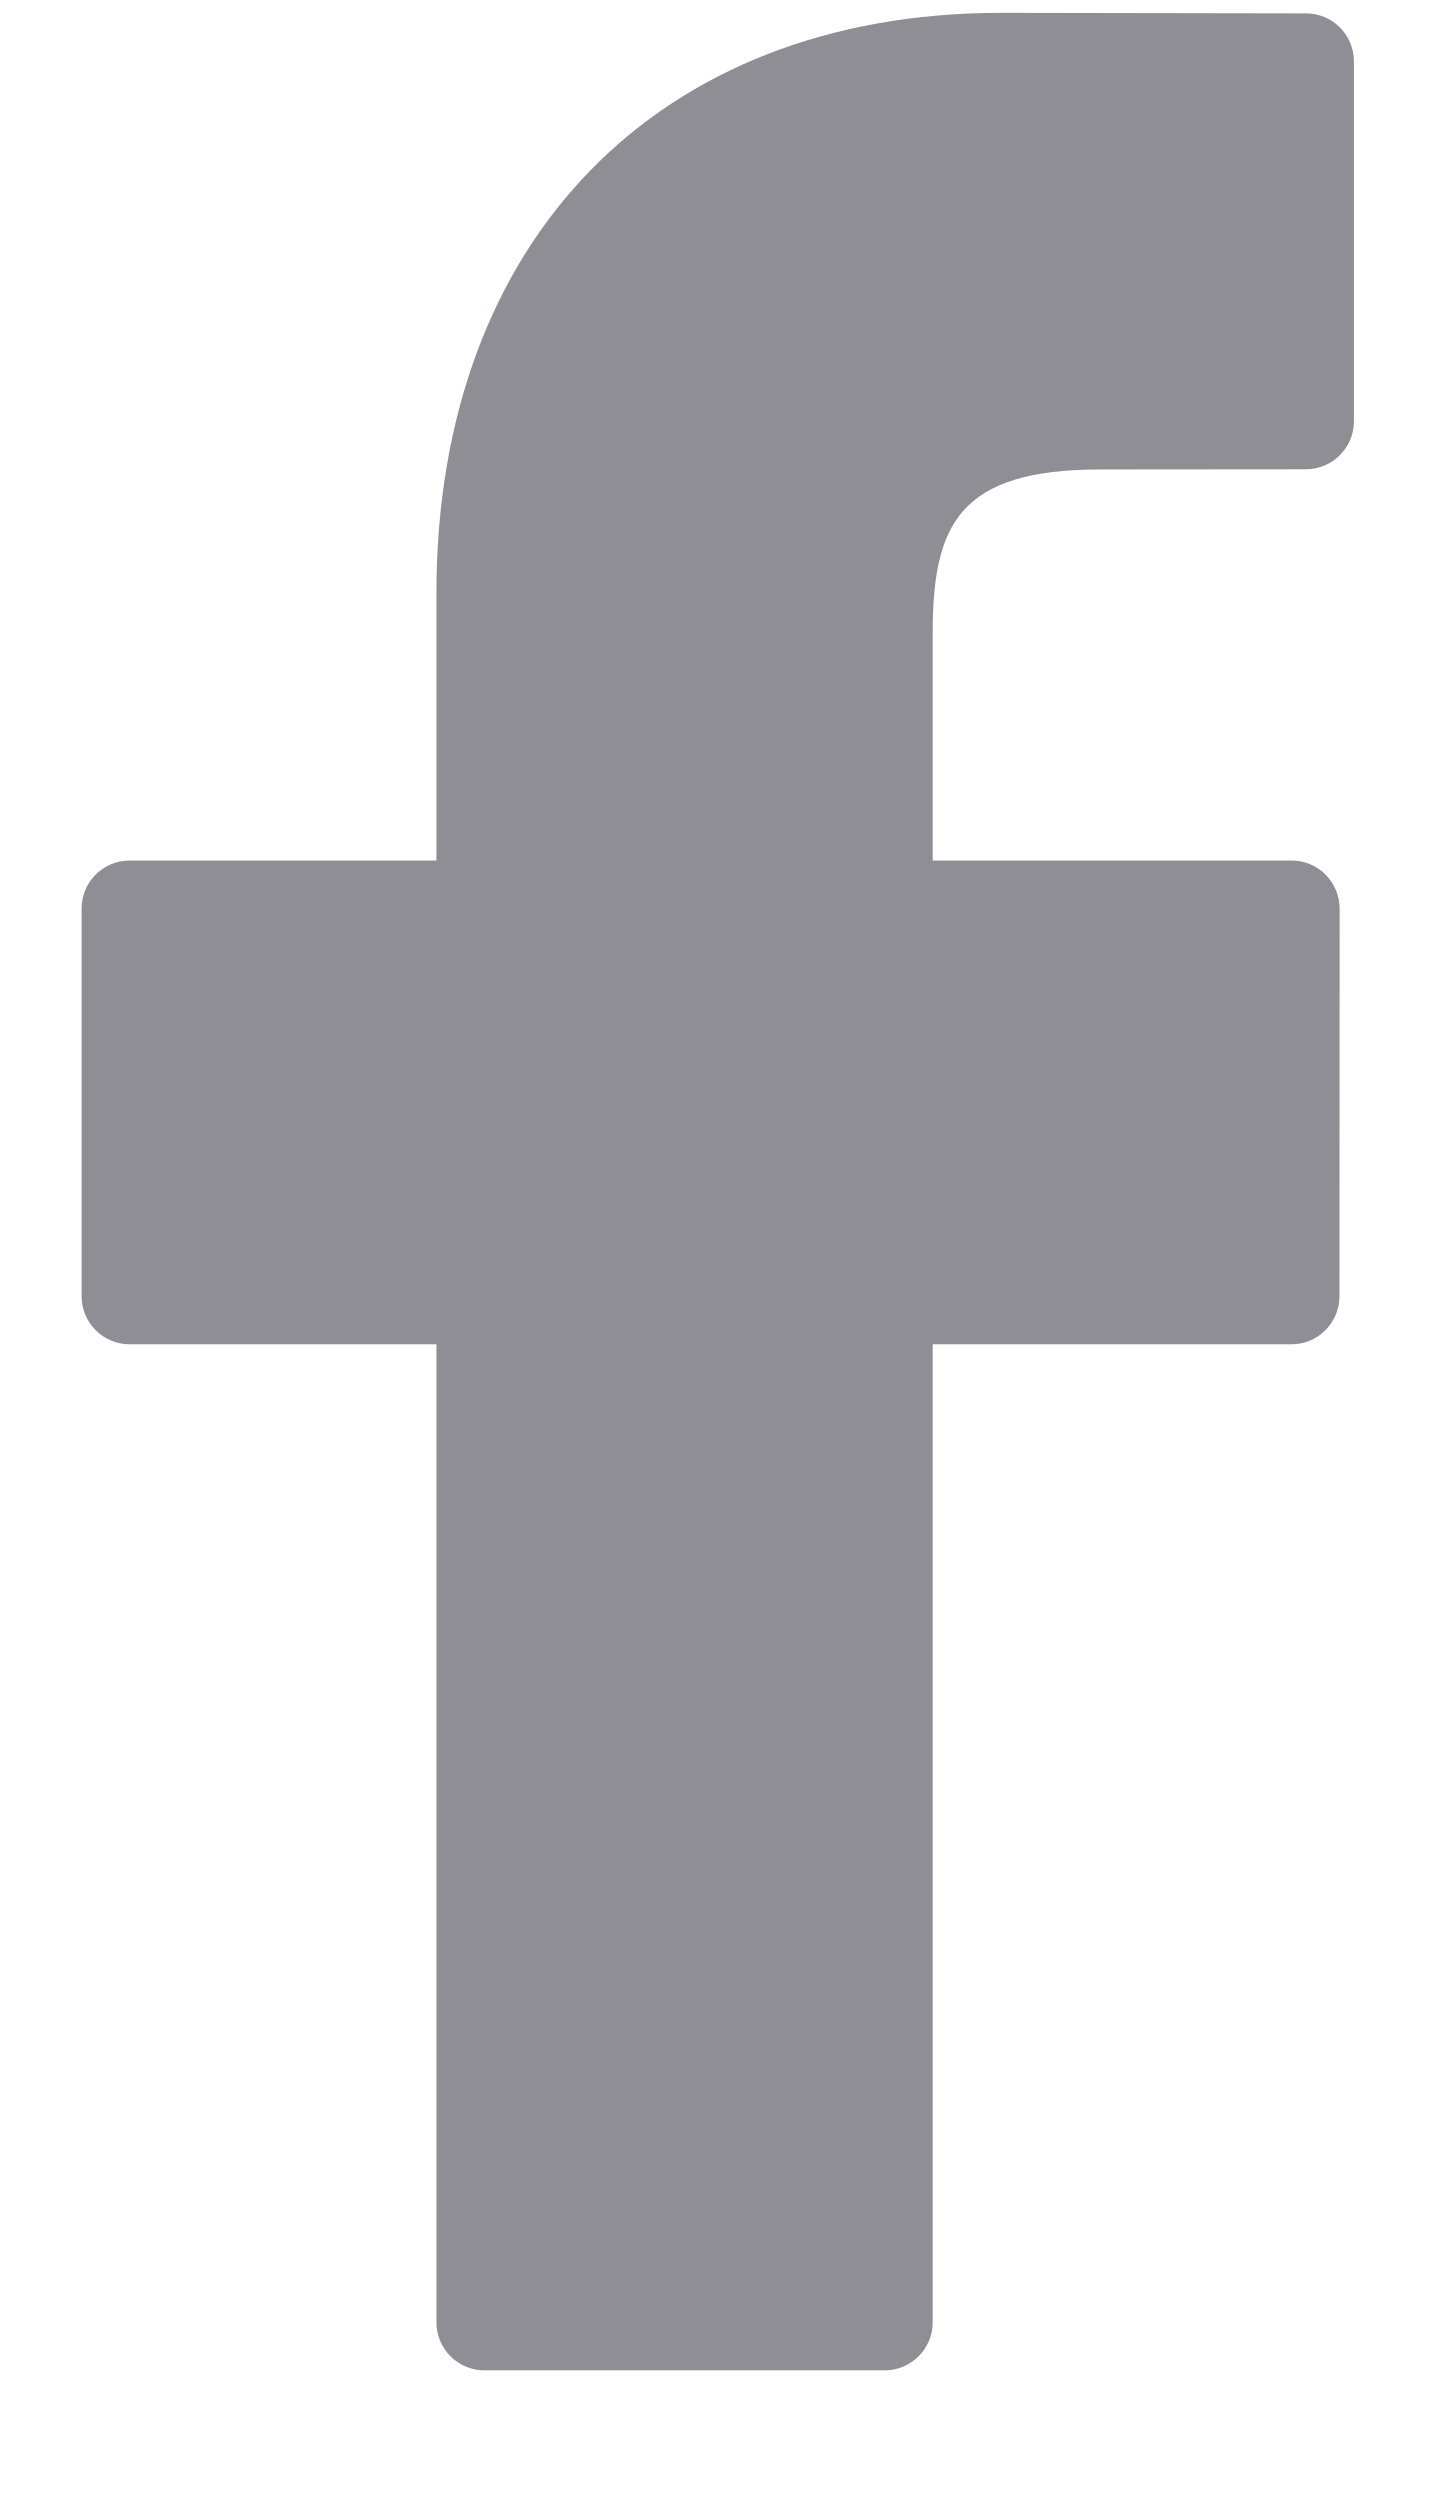
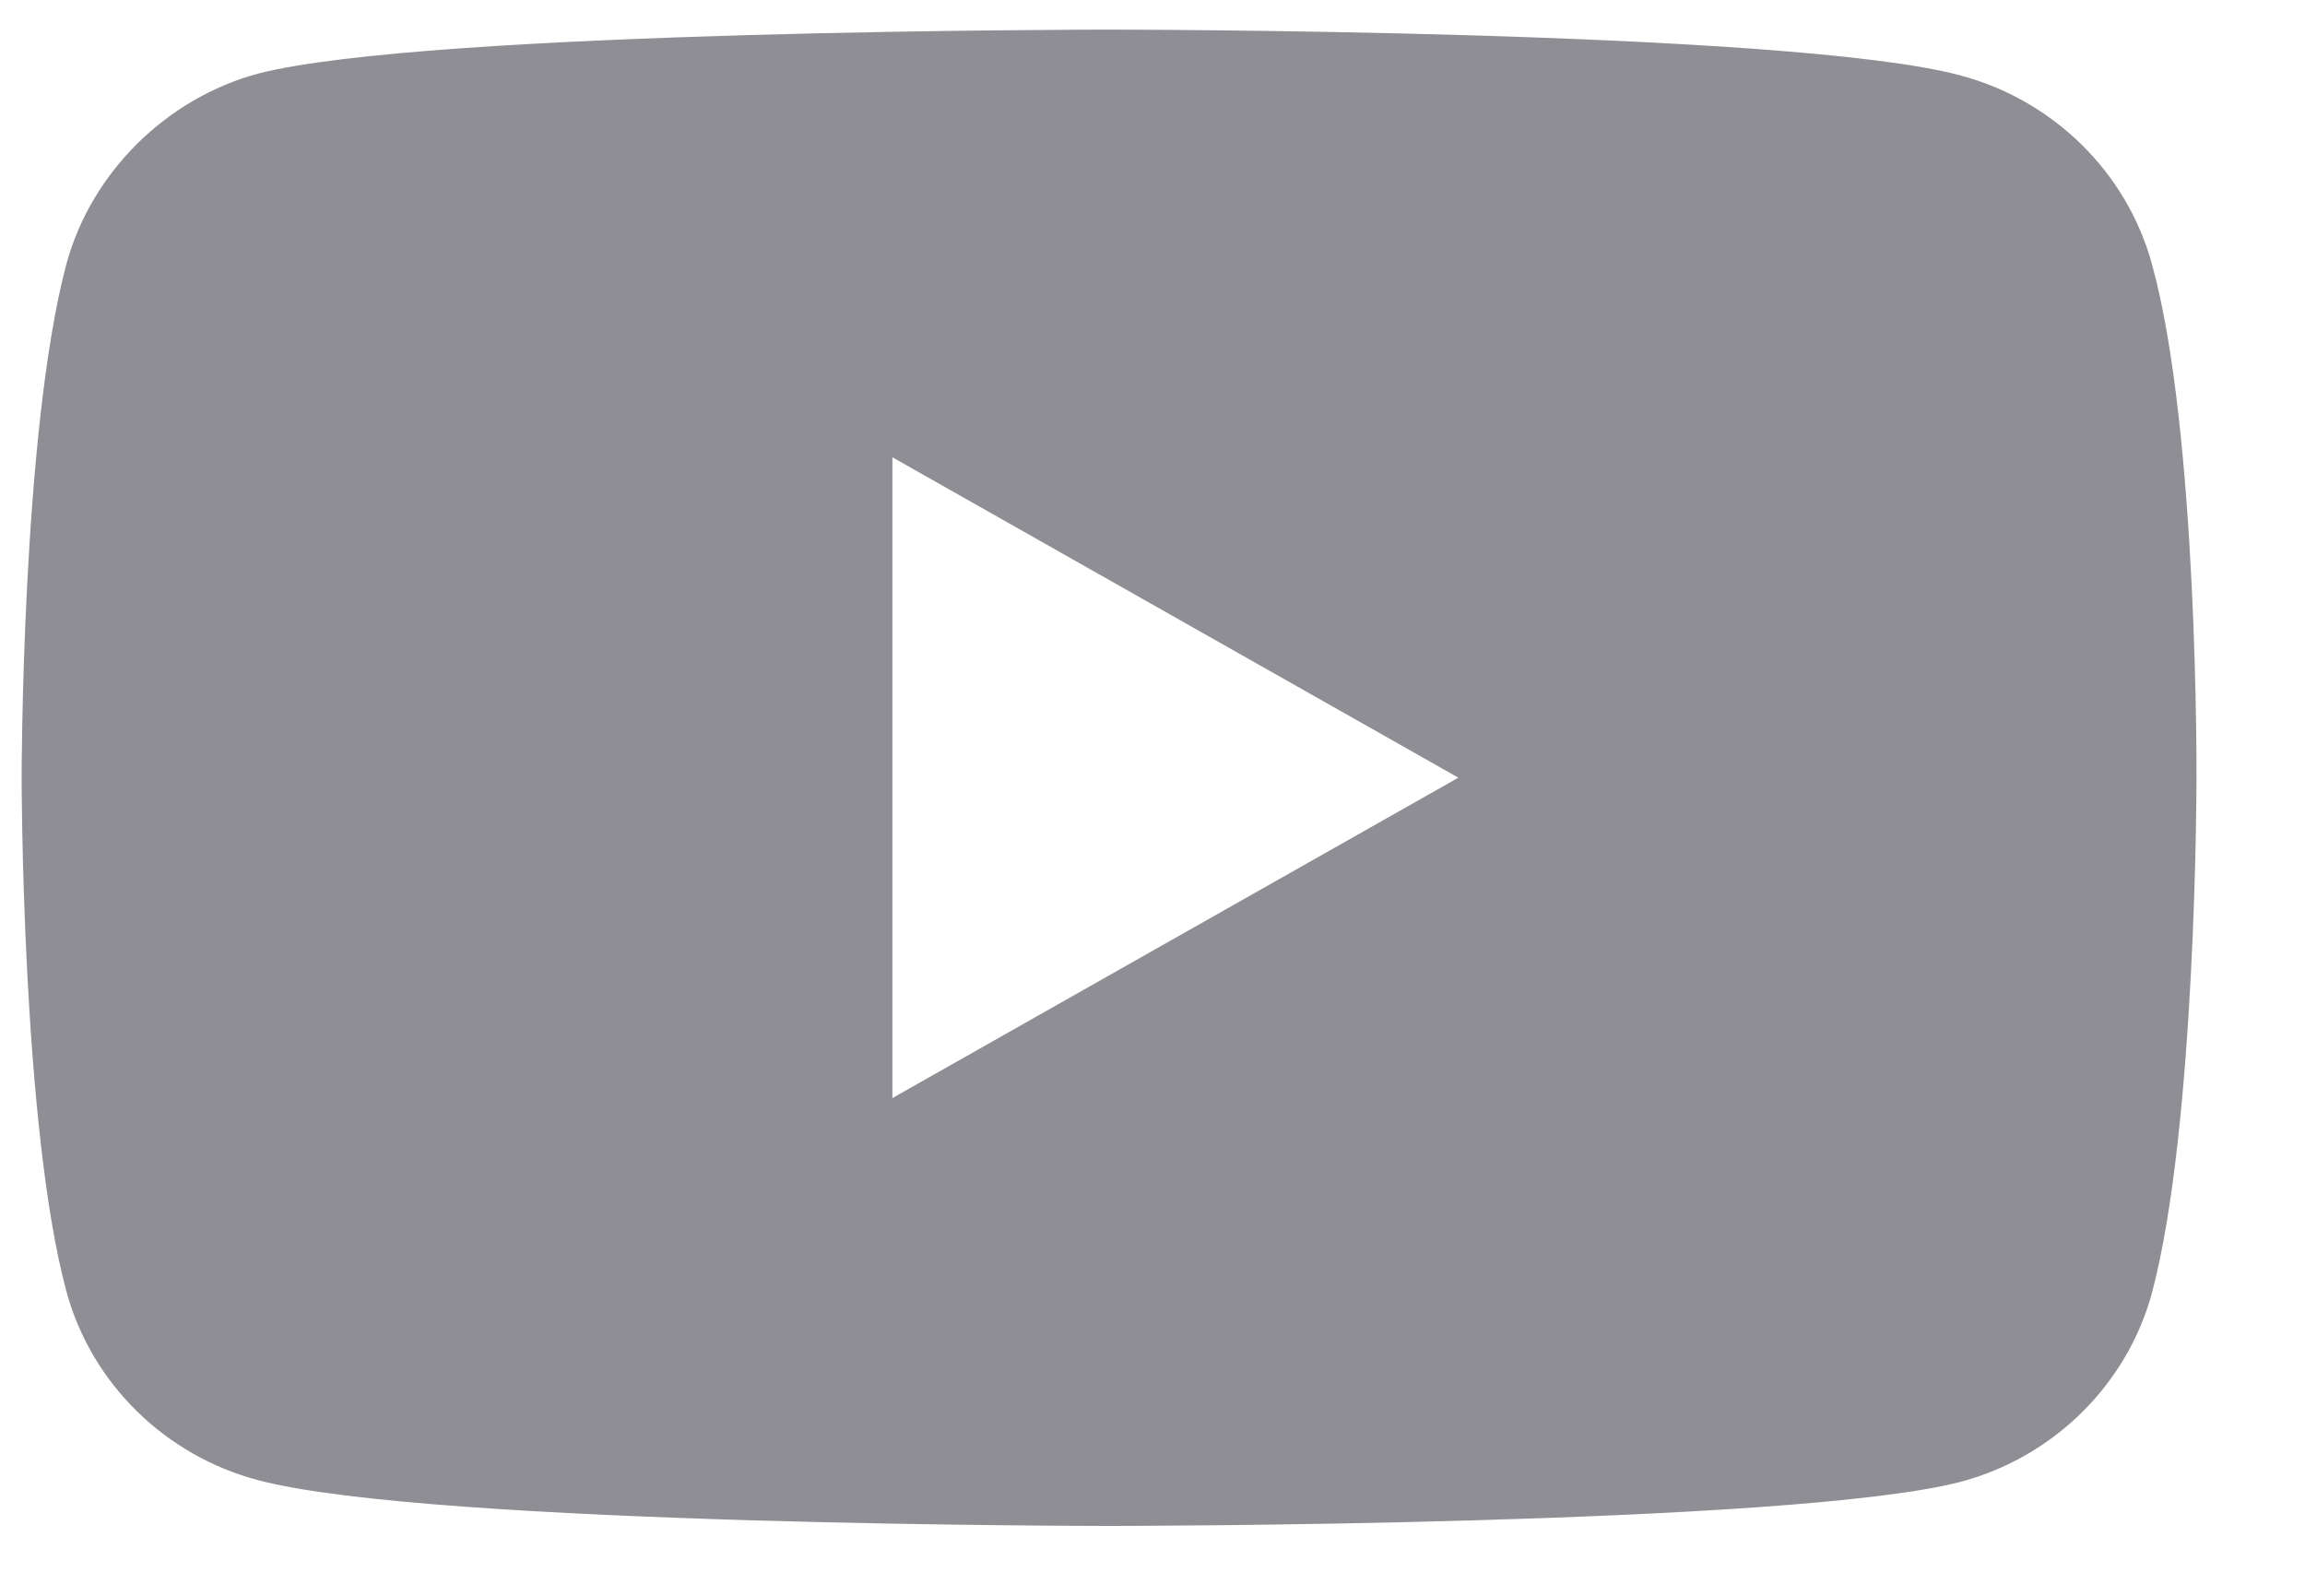
- <svg xmlns="http://www.w3.org/2000/svg" width="8" height="14" viewBox="0 0 8 14" fill="none">
-   <path d="M7.313 0.075L5.604 0.072C3.685 0.072 2.444 1.347 2.444 3.321V4.819H0.726C0.577 4.819 0.457 4.939 0.457 5.088V7.259C0.457 7.407 0.577 7.528 0.726 7.528H2.444V13.005C2.444 13.153 2.564 13.274 2.712 13.274H4.954C5.103 13.274 5.223 13.153 5.223 13.005V7.528H7.232C7.381 7.528 7.501 7.407 7.501 7.259L7.502 5.088C7.502 5.017 7.473 4.948 7.423 4.898C7.373 4.847 7.304 4.819 7.233 4.819H5.223V3.549C5.223 2.939 5.368 2.629 6.162 2.629L7.313 2.628C7.461 2.628 7.582 2.508 7.582 2.359V0.344C7.582 0.195 7.462 0.075 7.313 0.075Z" fill="#8F8E94" />
+ <svg xmlns="http://www.w3.org/2000/svg" width="13" height="9" viewBox="0 0 13 9" fill="none">
+   <path d="M12.136 1.487C11.994 0.971 11.58 0.564 11.055 0.425C10.095 0.167 6.255 0.167 6.255 0.167C6.255 0.167 2.416 0.167 1.456 0.415C0.94 0.554 0.516 0.971 0.375 1.487C0.122 2.43 0.122 4.386 0.122 4.386C0.122 4.386 0.122 6.352 0.375 7.285C0.516 7.802 0.93 8.209 1.456 8.348C2.426 8.606 6.255 8.606 6.255 8.606C6.255 8.606 10.095 8.606 11.055 8.358C11.58 8.219 11.994 7.812 12.136 7.295C12.388 6.352 12.388 4.396 12.388 4.396C12.388 4.396 12.399 2.43 12.136 1.487ZM5.033 6.193V2.579L8.225 4.386L5.033 6.193Z" fill="#8F8E94" />
</svg>
